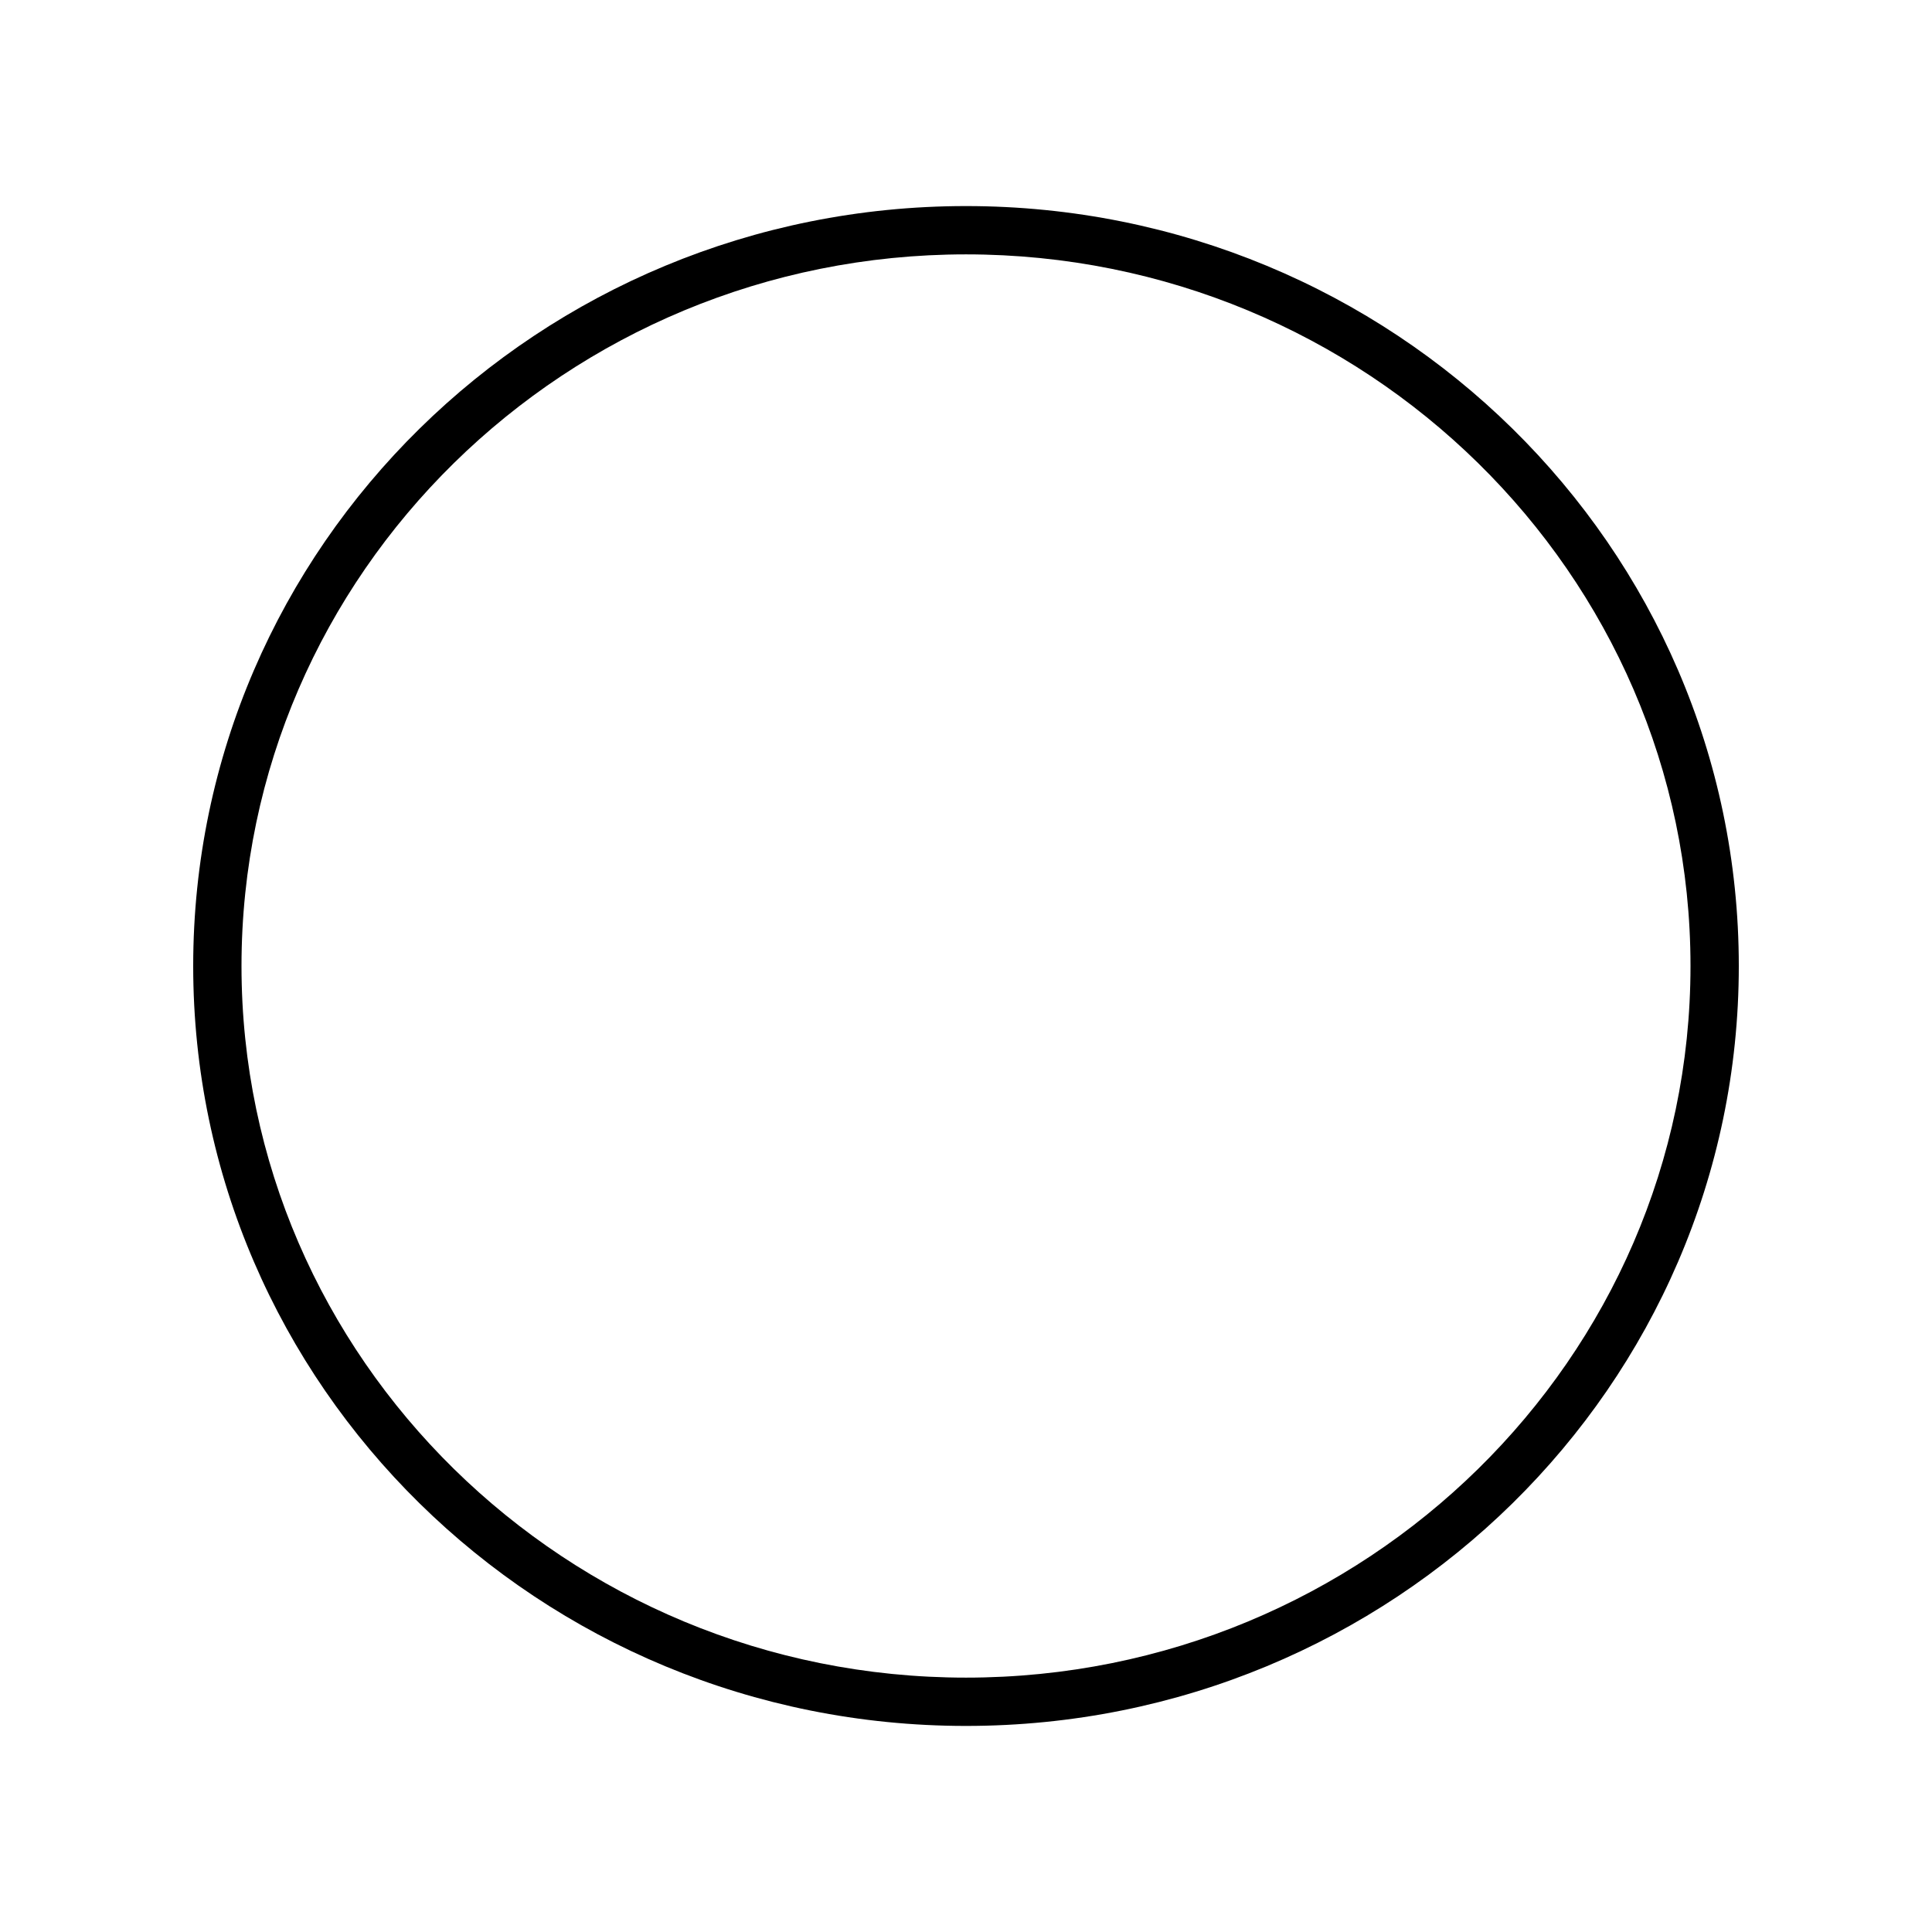
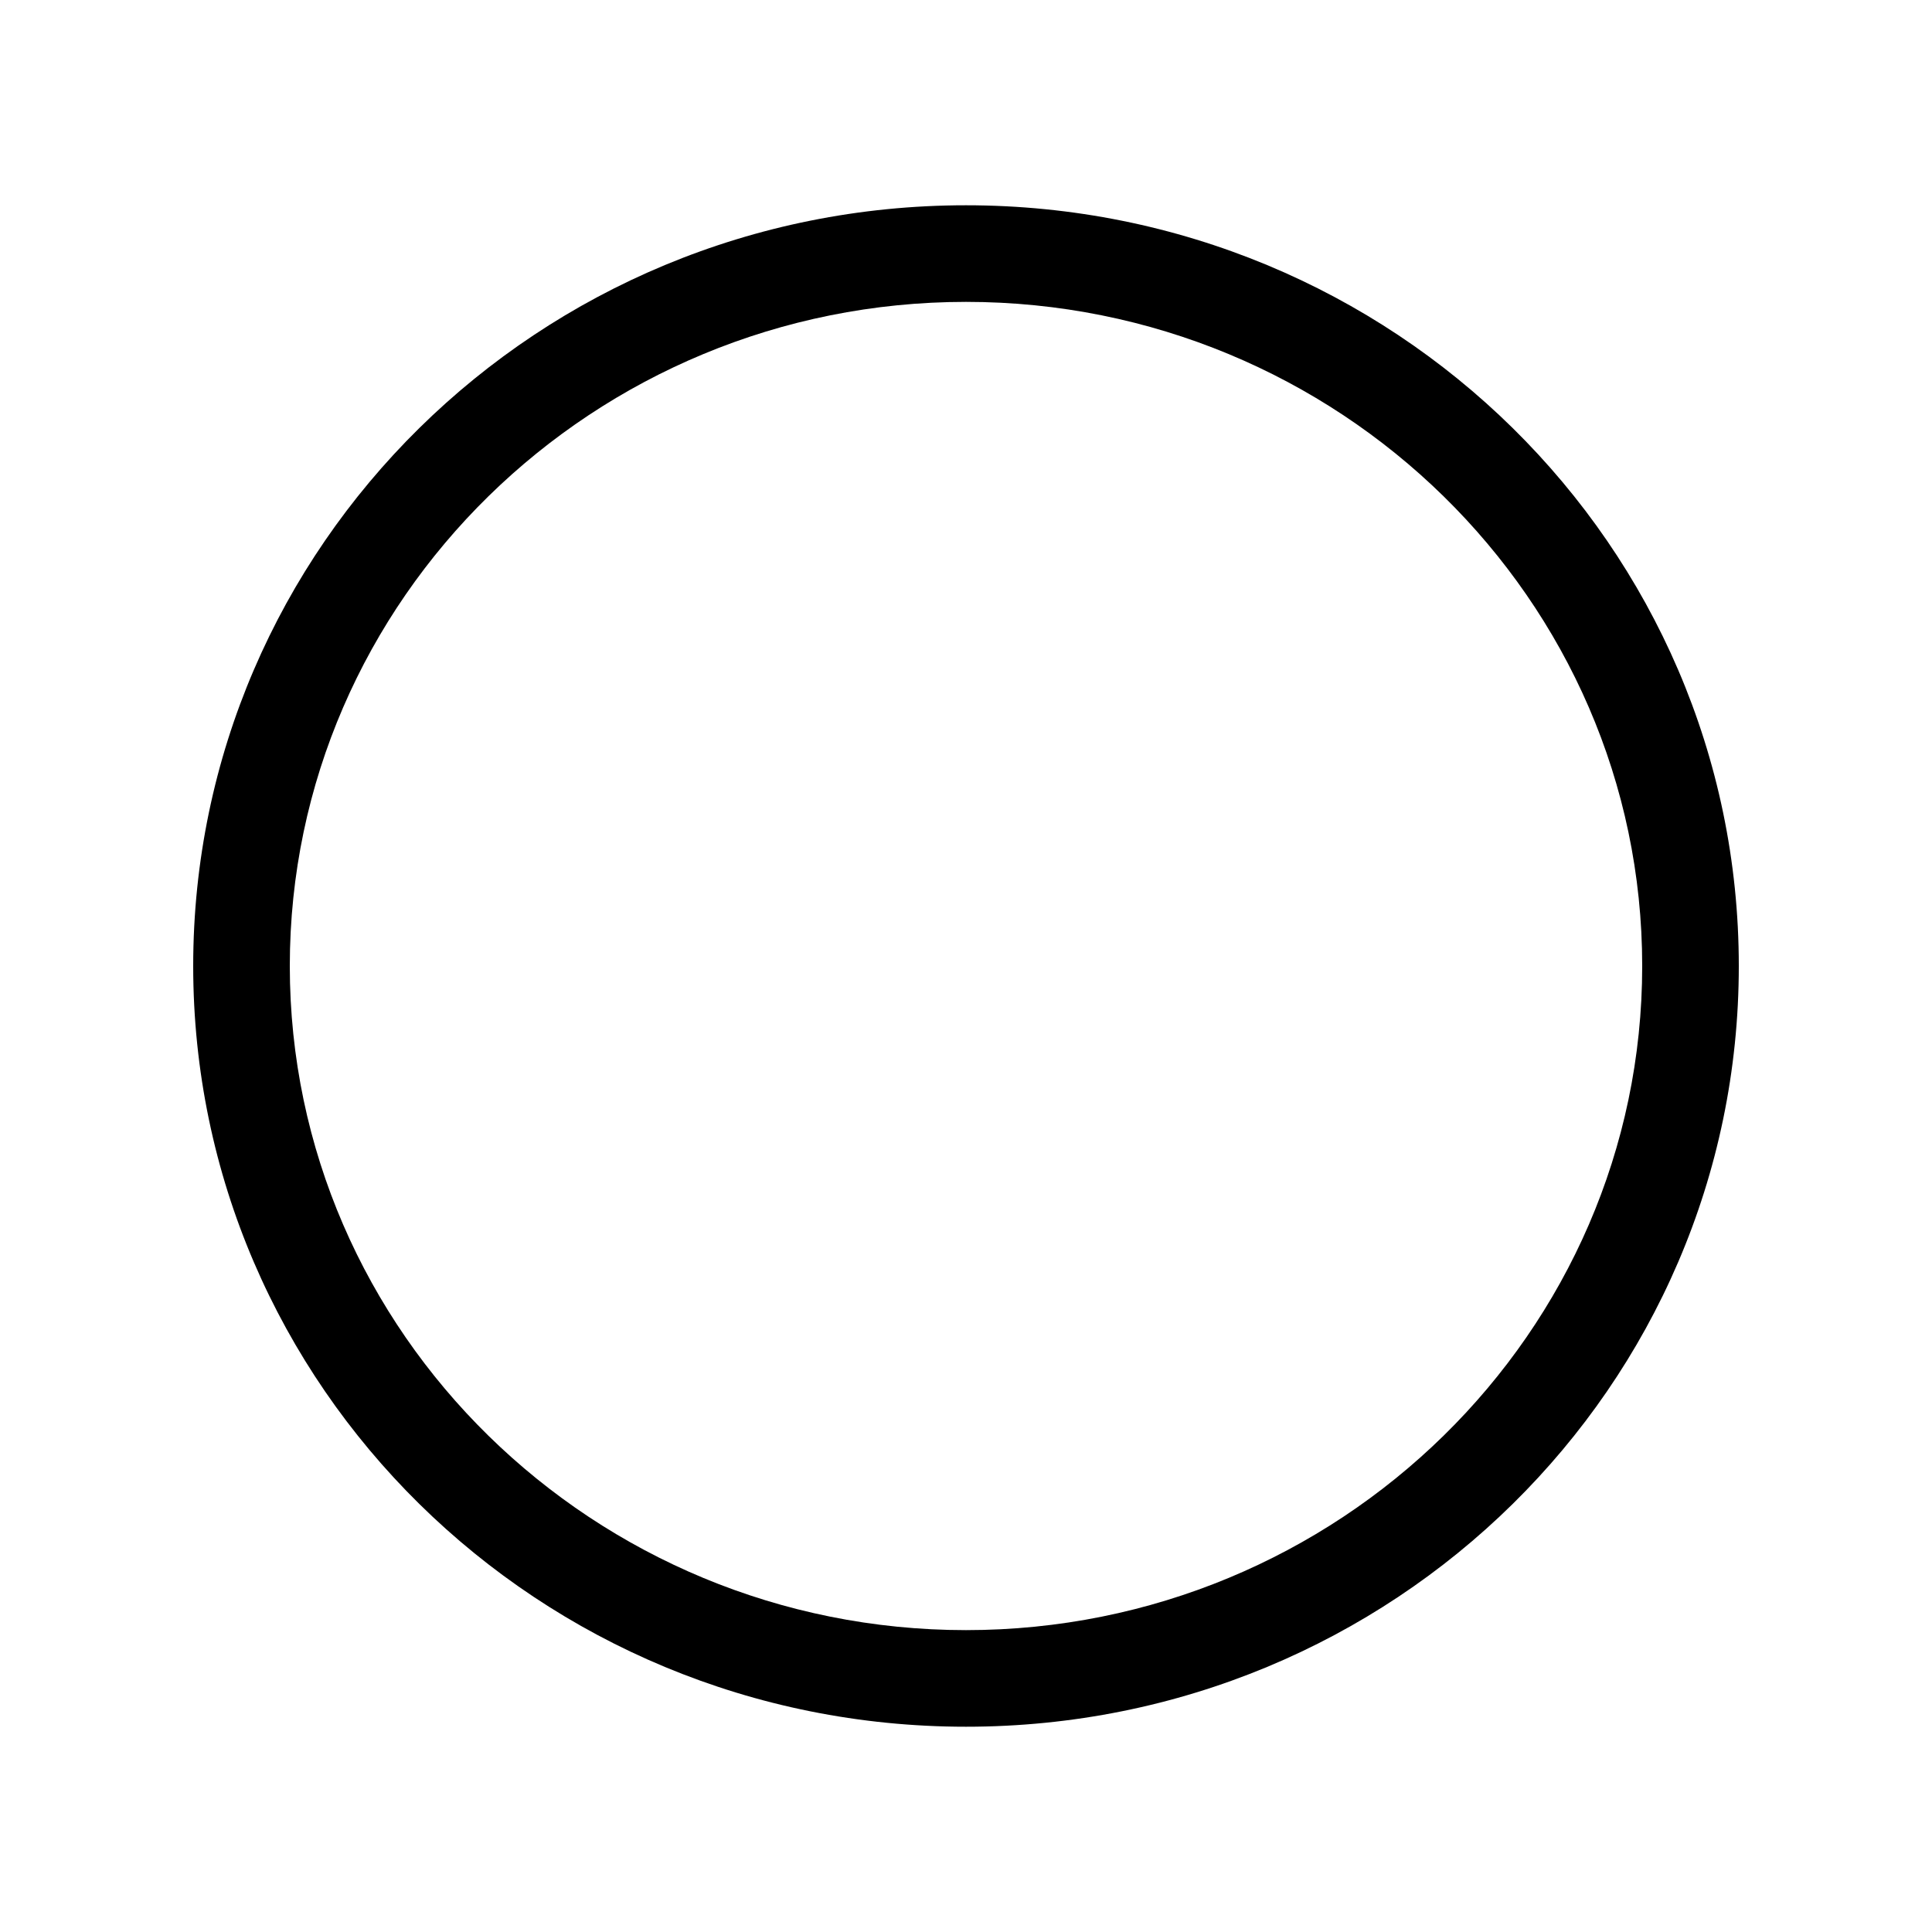
<svg xmlns="http://www.w3.org/2000/svg" version="1.1" id="Layer_1" x="0px" y="0px" viewBox="0 0 80 80" style="enable-background:new 0 0 80 80;" xml:space="preserve">
  <g>
-     <path id="XMLID_18_" d="M40,10.533c16.542,0,30,13.219,30,29.467S56.542,69.467,40,69.467S10,56.248,10,40S23.458,10.533,40,10.533    M40,8.533C22.327,8.533,8,22.621,8,40s14.327,31.467,32,31.467S72,57.379,72,40S57.673,8.533,40,8.533L40,8.533z" />
+     <path id="XMLID_18_" d="M40,12.5c15.4,0,28,12.3,28,27.5S55.4,67.5,40,67.5S12,55.2,12,40S24.6,12.5,40,12.5 M40,8.5   C22.3,8.5,8,22.6,8,40s14.3,31.5,32,31.5S72,57.4,72,40S57.7,8.5,40,8.5L40,8.5z" />
  </g>
</svg>
